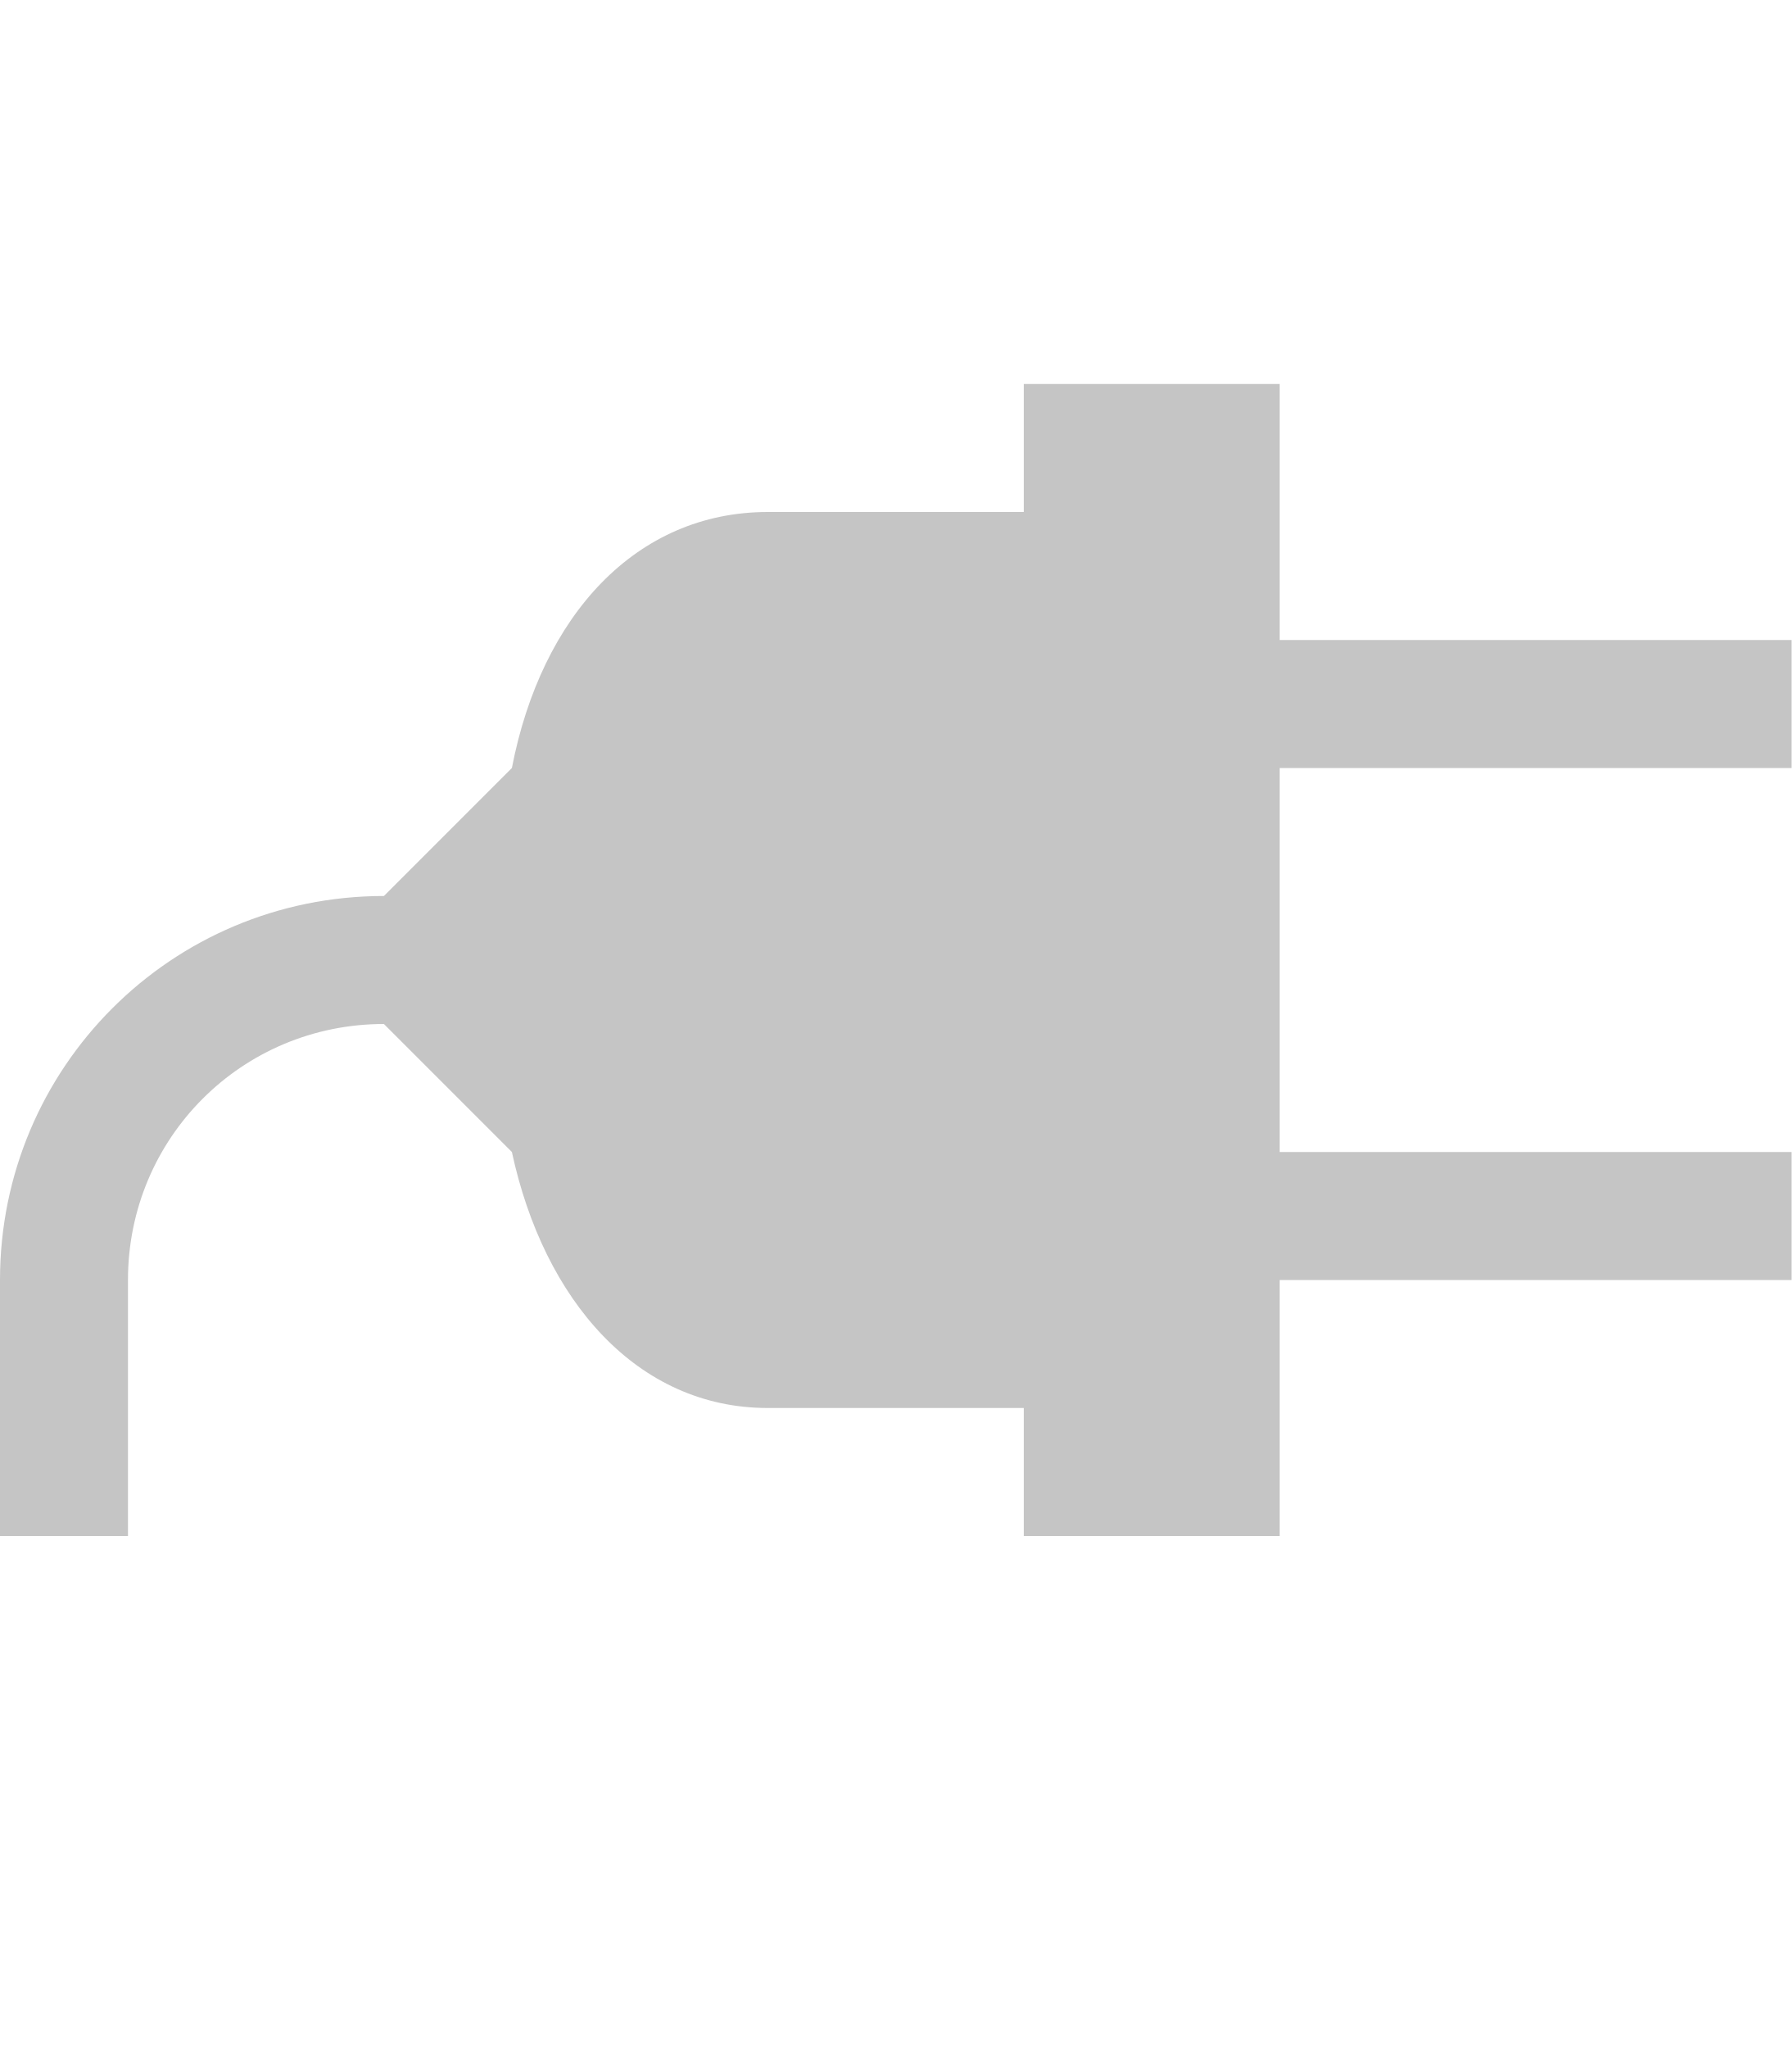
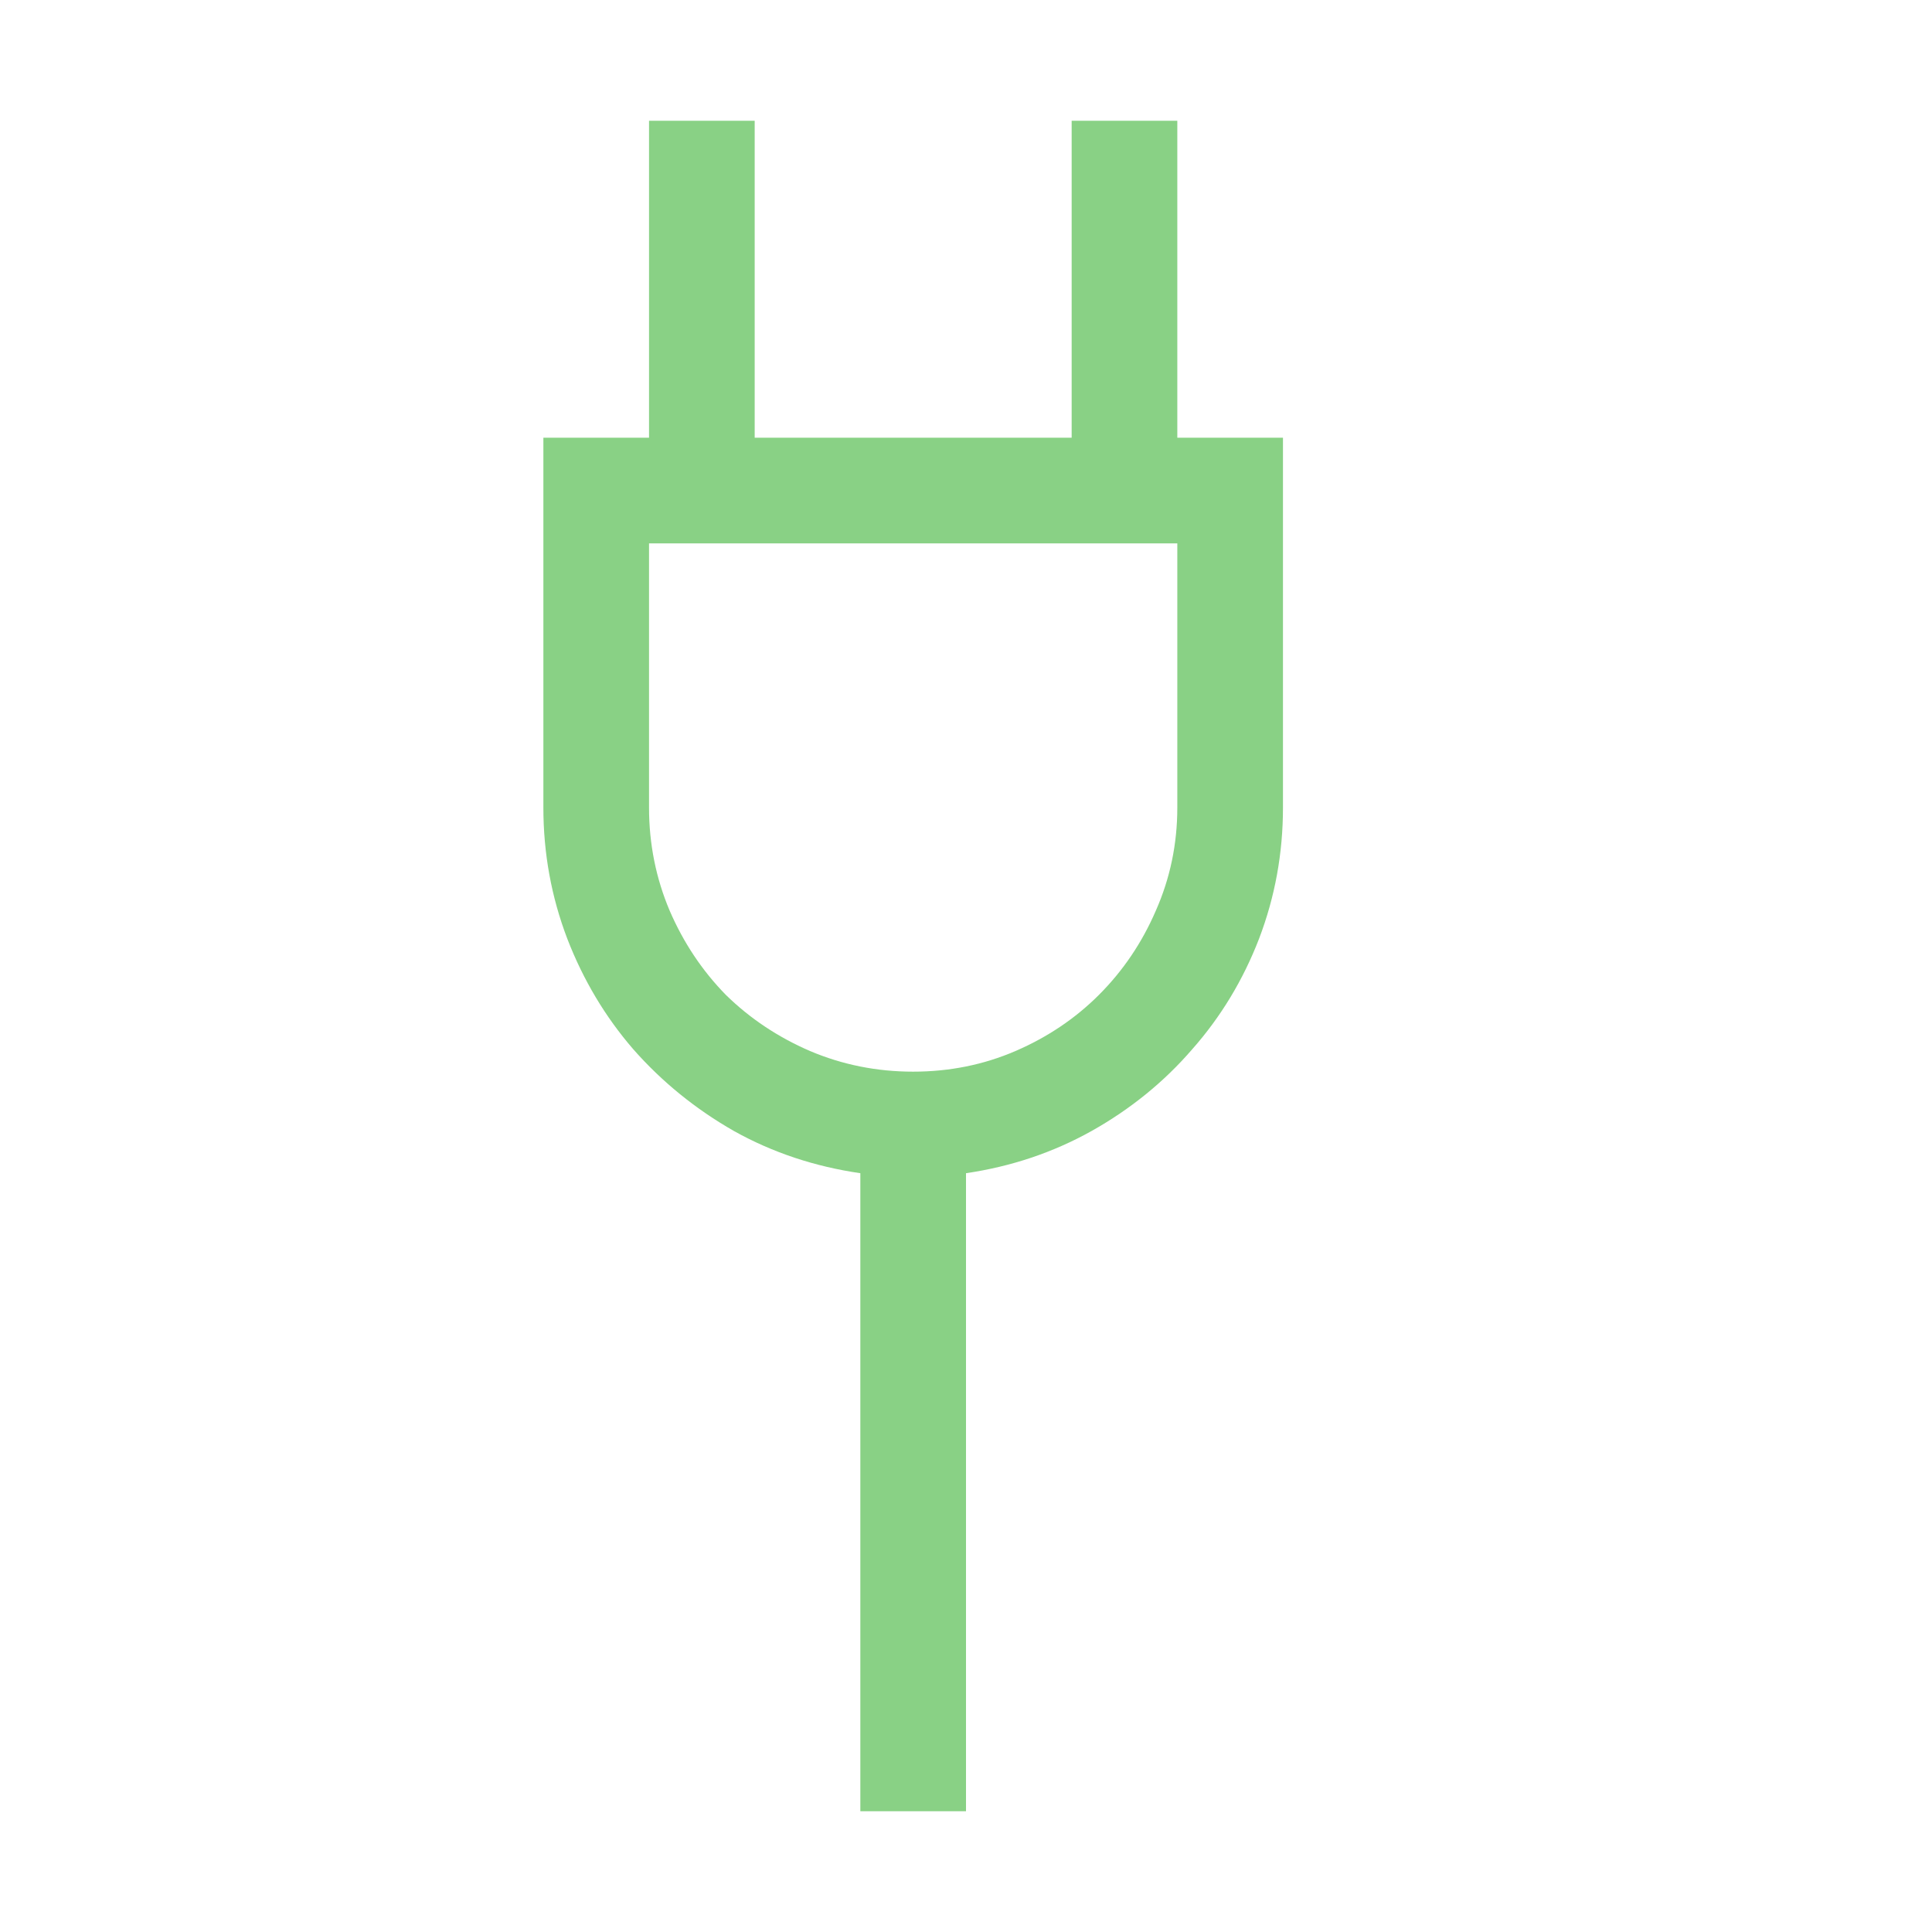
- <svg xmlns="http://www.w3.org/2000/svg" version="1.1" viewBox="0 0 14 16" style="enable-background:new 0 0 14 16;" xml:space="preserve">
-   <path fill="#C5C5C5" d="M14 6V5h-4V3H8v1H6c-1.03 0-1.77.81-2 2L3 7c-1.66 0-3 1.34-3 3v2h1v-2c0-1.11.89-2 2-2l1 1c.25 1.16.98 2 2 2h2v1h2v-2h4V9h-4V6h4z" />
+ <svg xmlns="http://www.w3.org/2000/svg" width="16" height="16" viewBox="0 0 16 16" fill="none">
+   <path d="M10.625 3.625V6.688C10.625 7.066 10.559 7.428 10.427 7.774C10.295 8.116 10.11 8.422 9.873 8.69C9.641 8.959 9.363 9.185 9.039 9.367C8.72 9.545 8.374 9.661 8 9.716V15H7.125V9.716C6.747 9.661 6.398 9.545 6.079 9.367C5.76 9.185 5.482 8.959 5.245 8.69C5.013 8.422 4.83 8.116 4.698 7.774C4.566 7.428 4.5 7.066 4.5 6.688V3.625H5.375V1H6.25V3.625H8.875V1H9.75V3.625H10.625ZM9.75 4.5H5.375V6.688C5.375 6.988 5.432 7.273 5.546 7.542C5.66 7.806 5.815 8.039 6.011 8.239C6.211 8.435 6.444 8.59 6.708 8.704C6.977 8.818 7.262 8.875 7.562 8.875C7.863 8.875 8.146 8.818 8.41 8.704C8.674 8.59 8.905 8.435 9.101 8.239C9.301 8.039 9.458 7.806 9.572 7.542C9.691 7.273 9.75 6.988 9.75 6.688V4.5Z" fill="#89D185" />
</svg>
